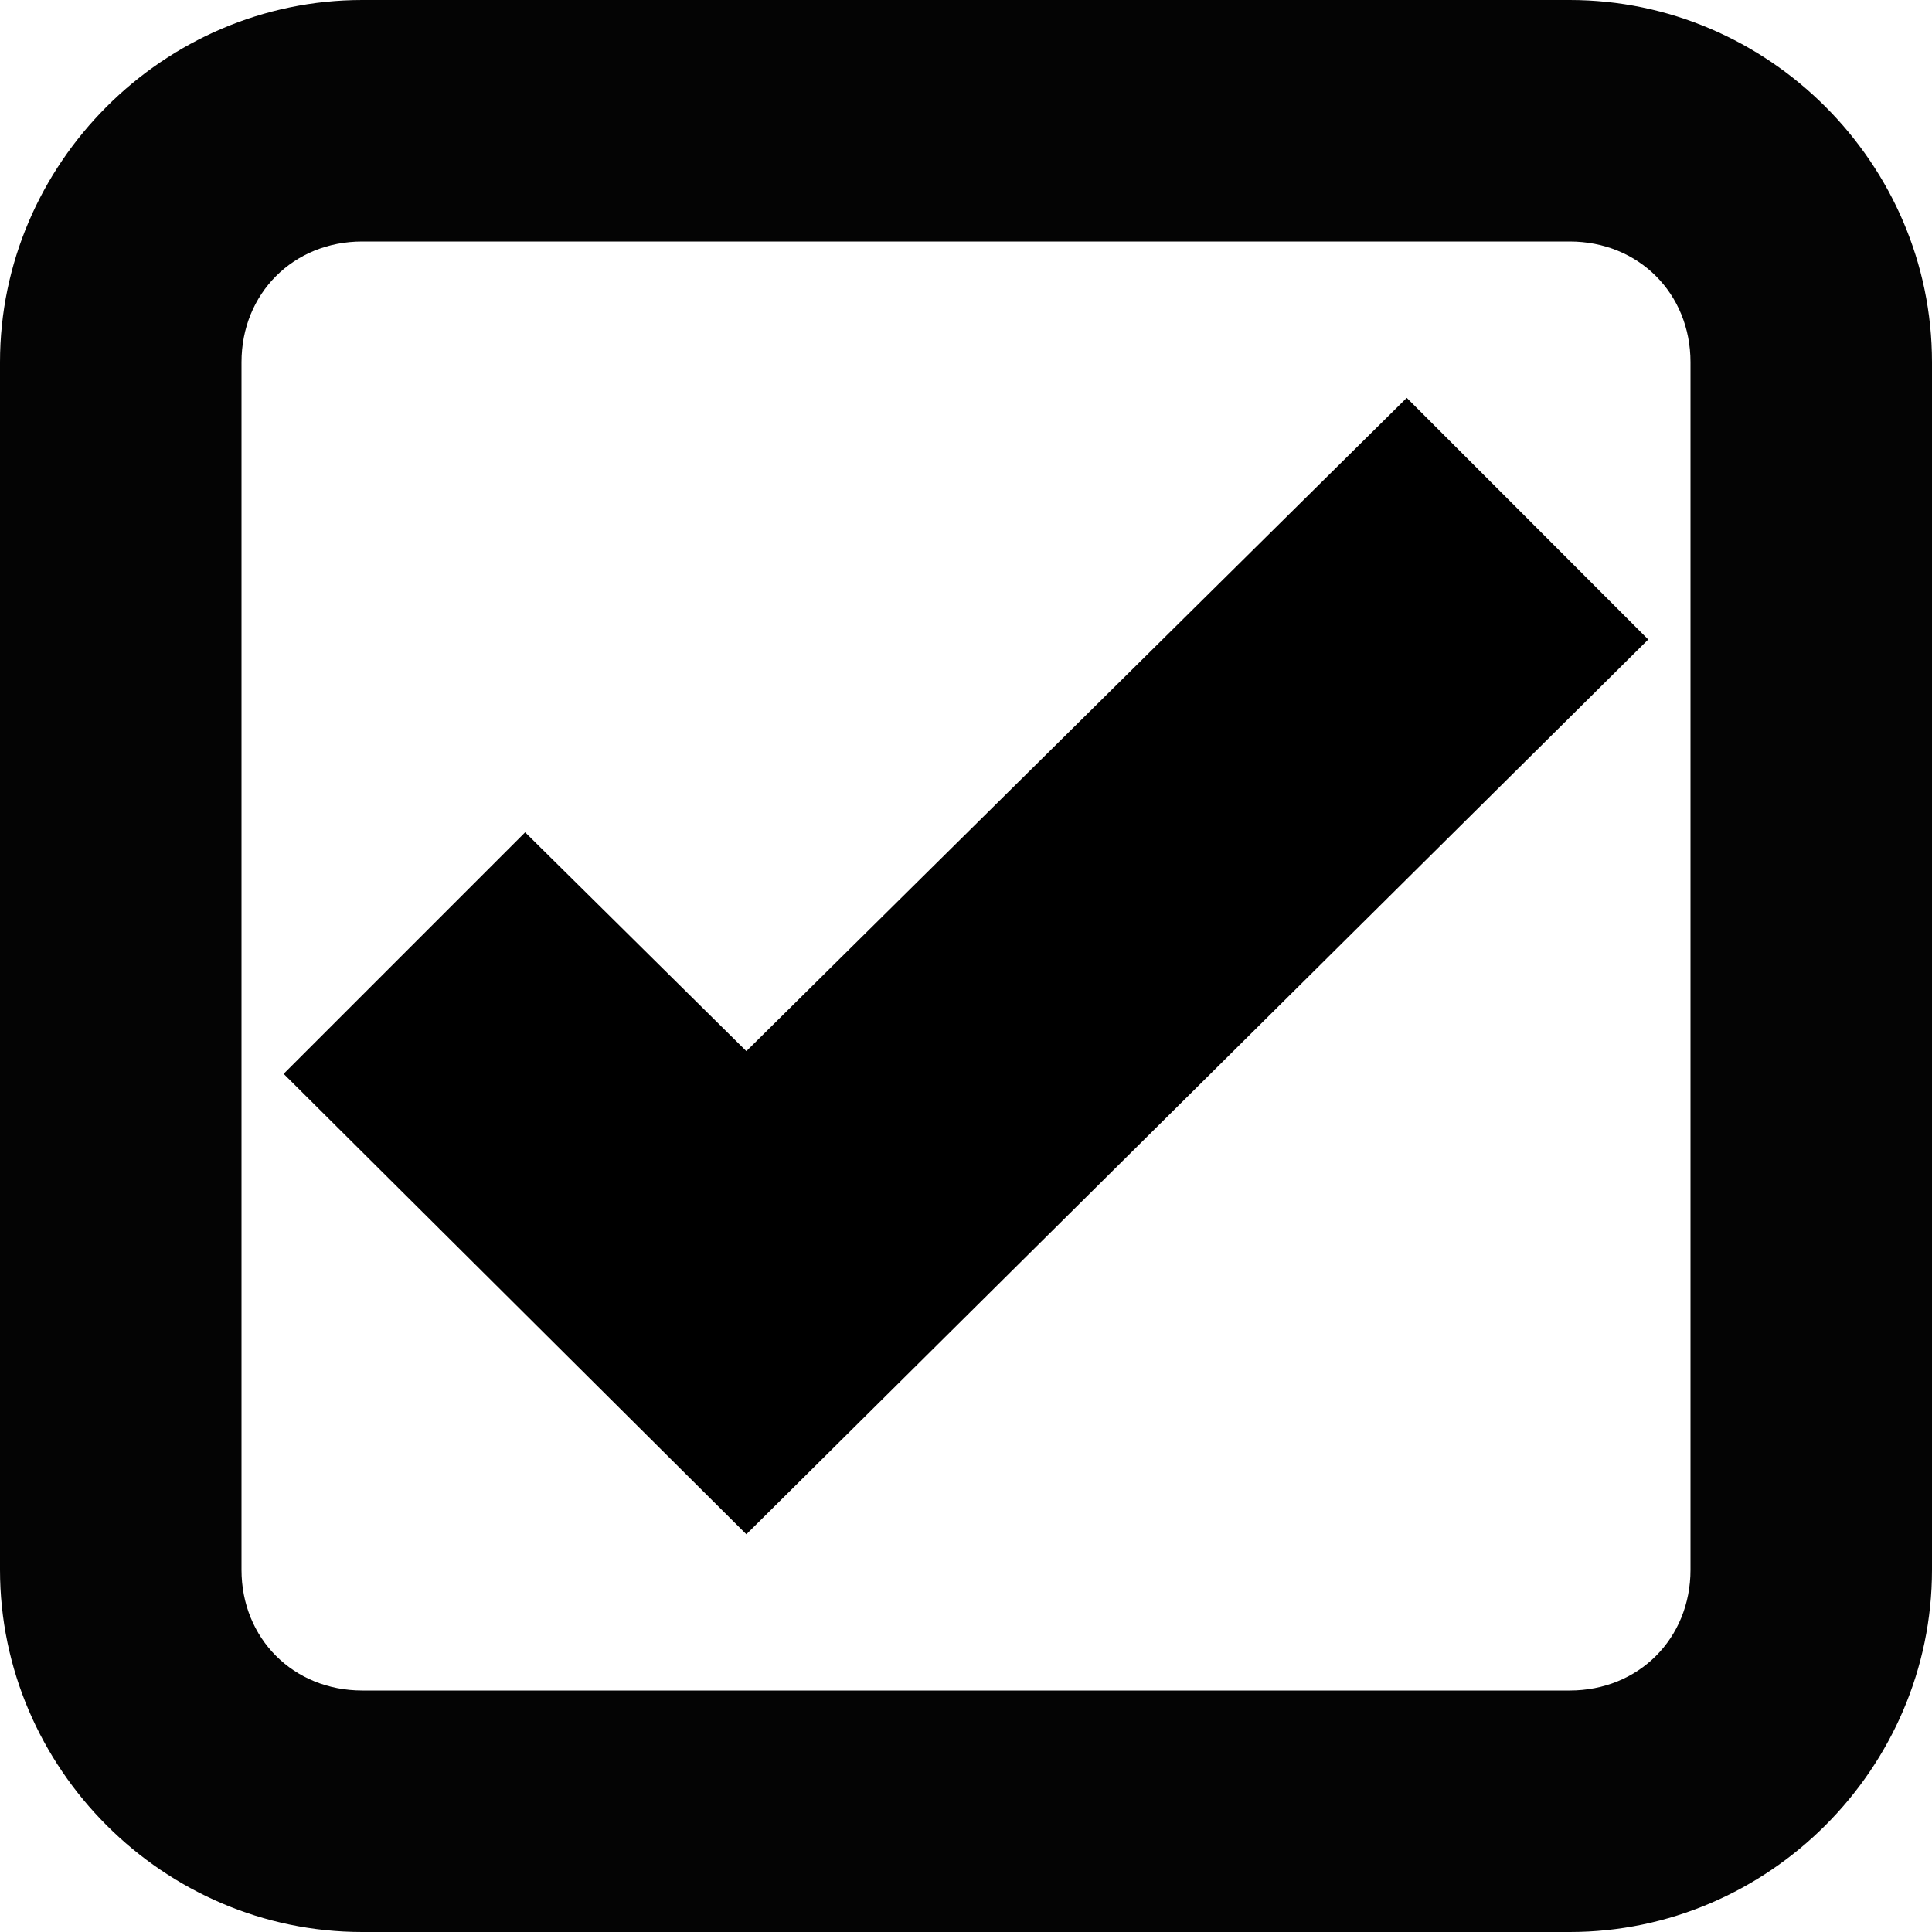
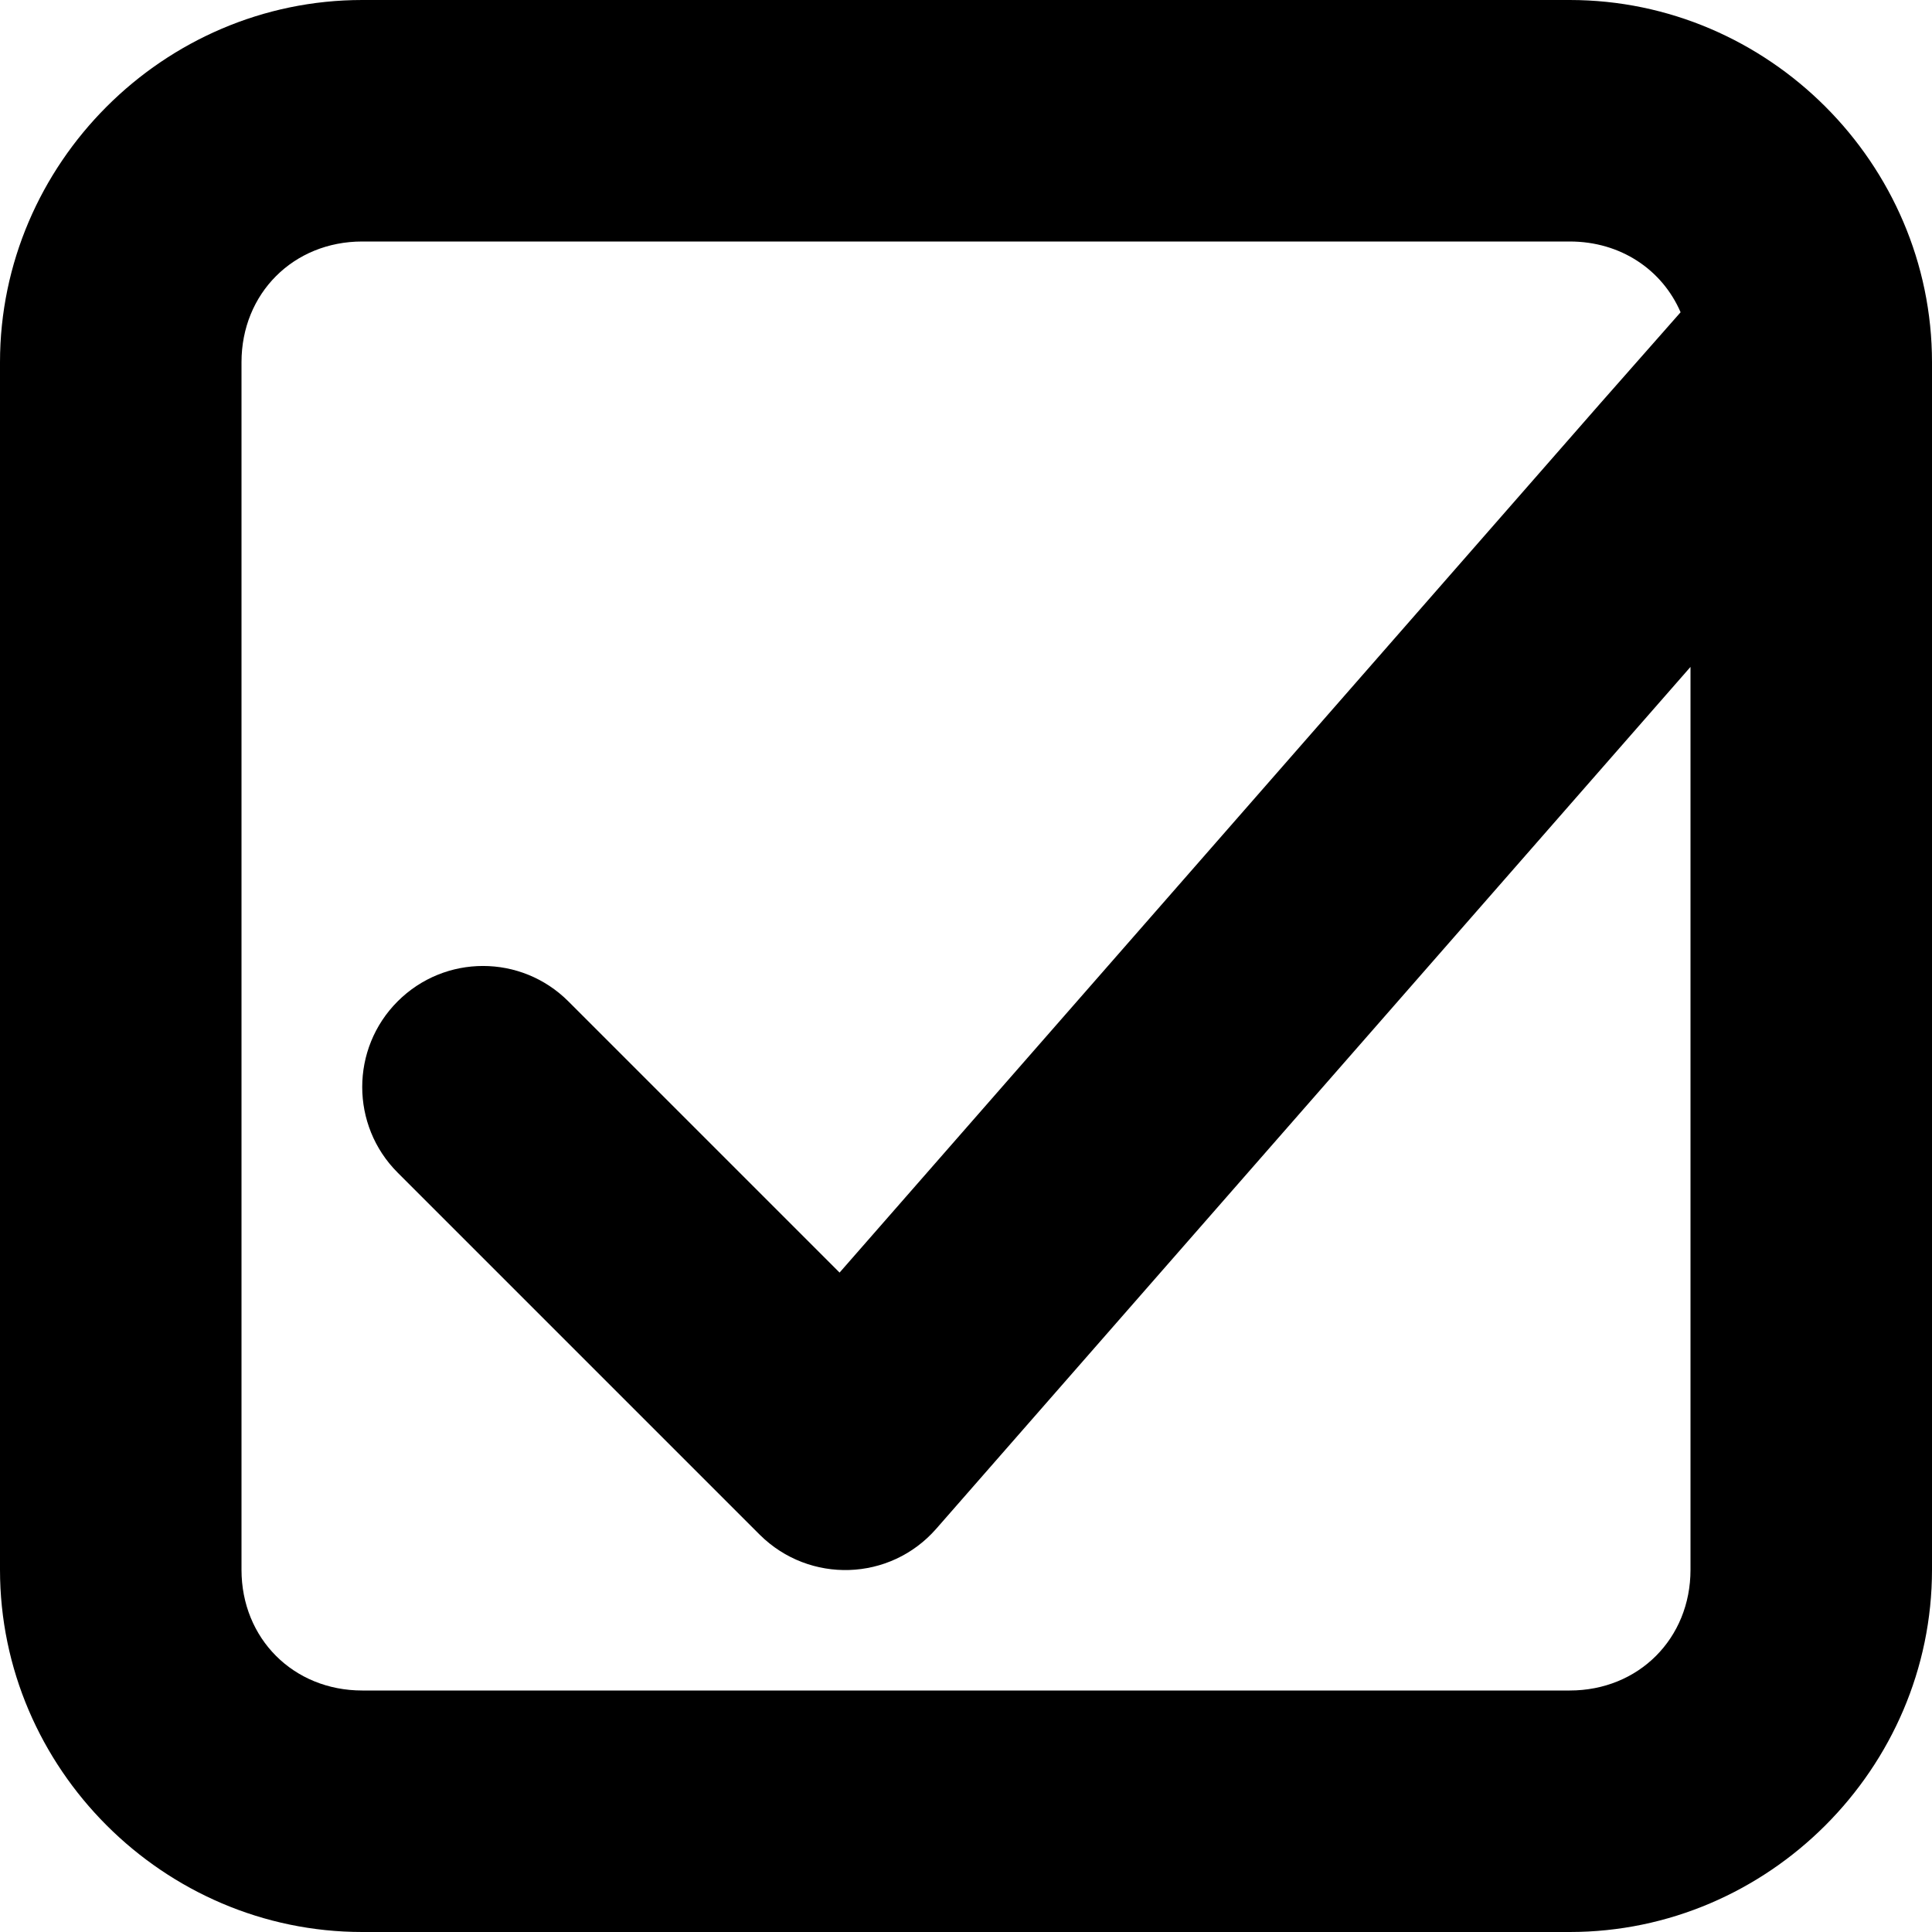
<svg xmlns="http://www.w3.org/2000/svg" height="16px" viewBox="0 0 16 16" width="16px">
-   <path d="m 3 -0 c -1.645 0 -3 1.355 -3 3 v 10 c 0 1.645 1.355 3 3 3 h 10 c 1.645 0 3 -1.355 3 -3 v -10 c 0 -1.645 -1.355 -3 -3 -3 z m 0 2 h 10 c 0.57 0 1 0.43 1 1 v 10 c 0 0.57 -0.43 1 -1 1 h -10 c -0.57 0 -1 -0.43 -1 -1 v -10 c 0 -0.57 0.43 -1 1 -1 z m 0 0" fill-opacity="0.981" />
-   <path d="m 12.65 4.295 l -1 -1 l -5.469 5.41 l -1.832 -1.812 l -2 2 l 3.832 3.813 l 7.469 -7.41 z m 0 0" />
+   <path d="m 3 0 c -1.645 0 -3 1.355 -3 3 v 10 c 0 1.645 1.355 3 3 3 h 10 c 1.645 0 3 -1.355 3 -3 v -10 c 0 -1.645 -1.355 -3 -3 -3 z m 0 2 h 10 c 0.422 0 0.766 0.234 0.918 0.586 l -0.668 0.758 l -6.297 7.195 l -2.246 -2.246 c -0.391 -0.391 -1.023 -0.391 -1.414 0 s -0.391 1.027 0 1.418 l 3 3 c 0.41 0.406 1.078 0.387 1.461 -0.051 l 6.246 -7.137 v 7.477 c 0 0.57 -0.43 1 -1 1 h -10 c -0.57 0 -1 -0.43 -1 -1 v -10 c 0 -0.57 0.43 -1 1 -1 z m 0 0" />
</svg>
